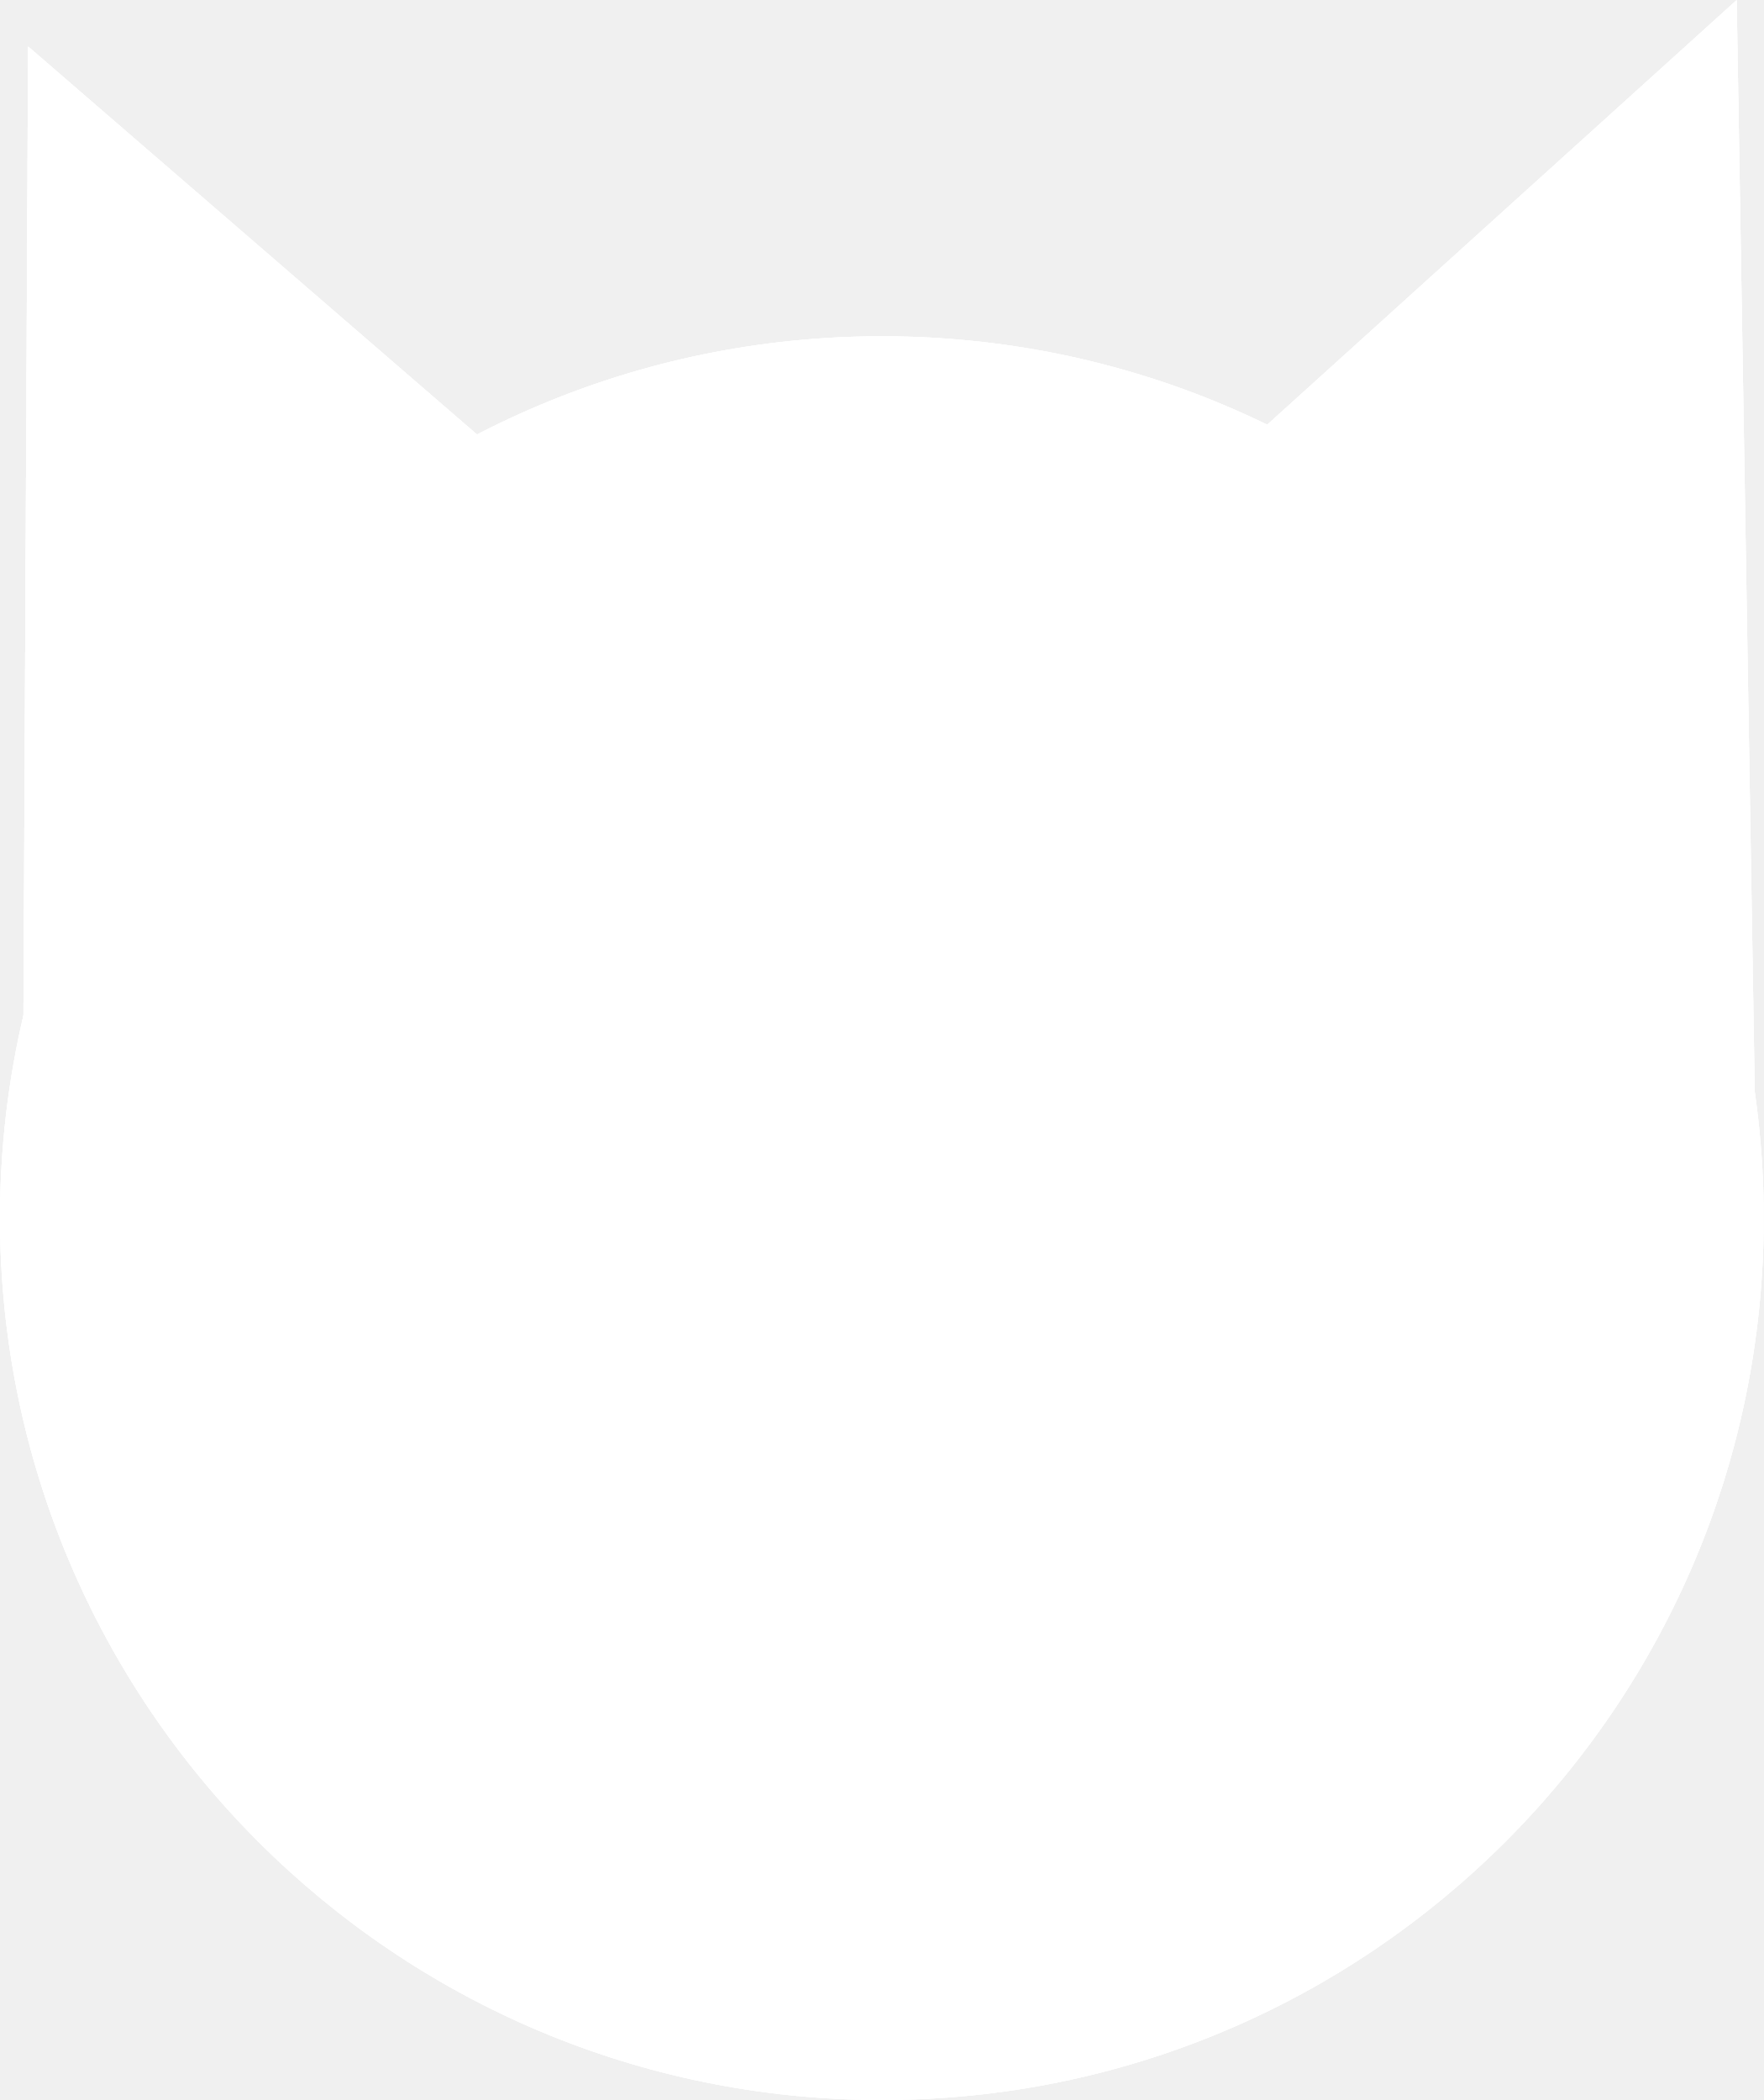
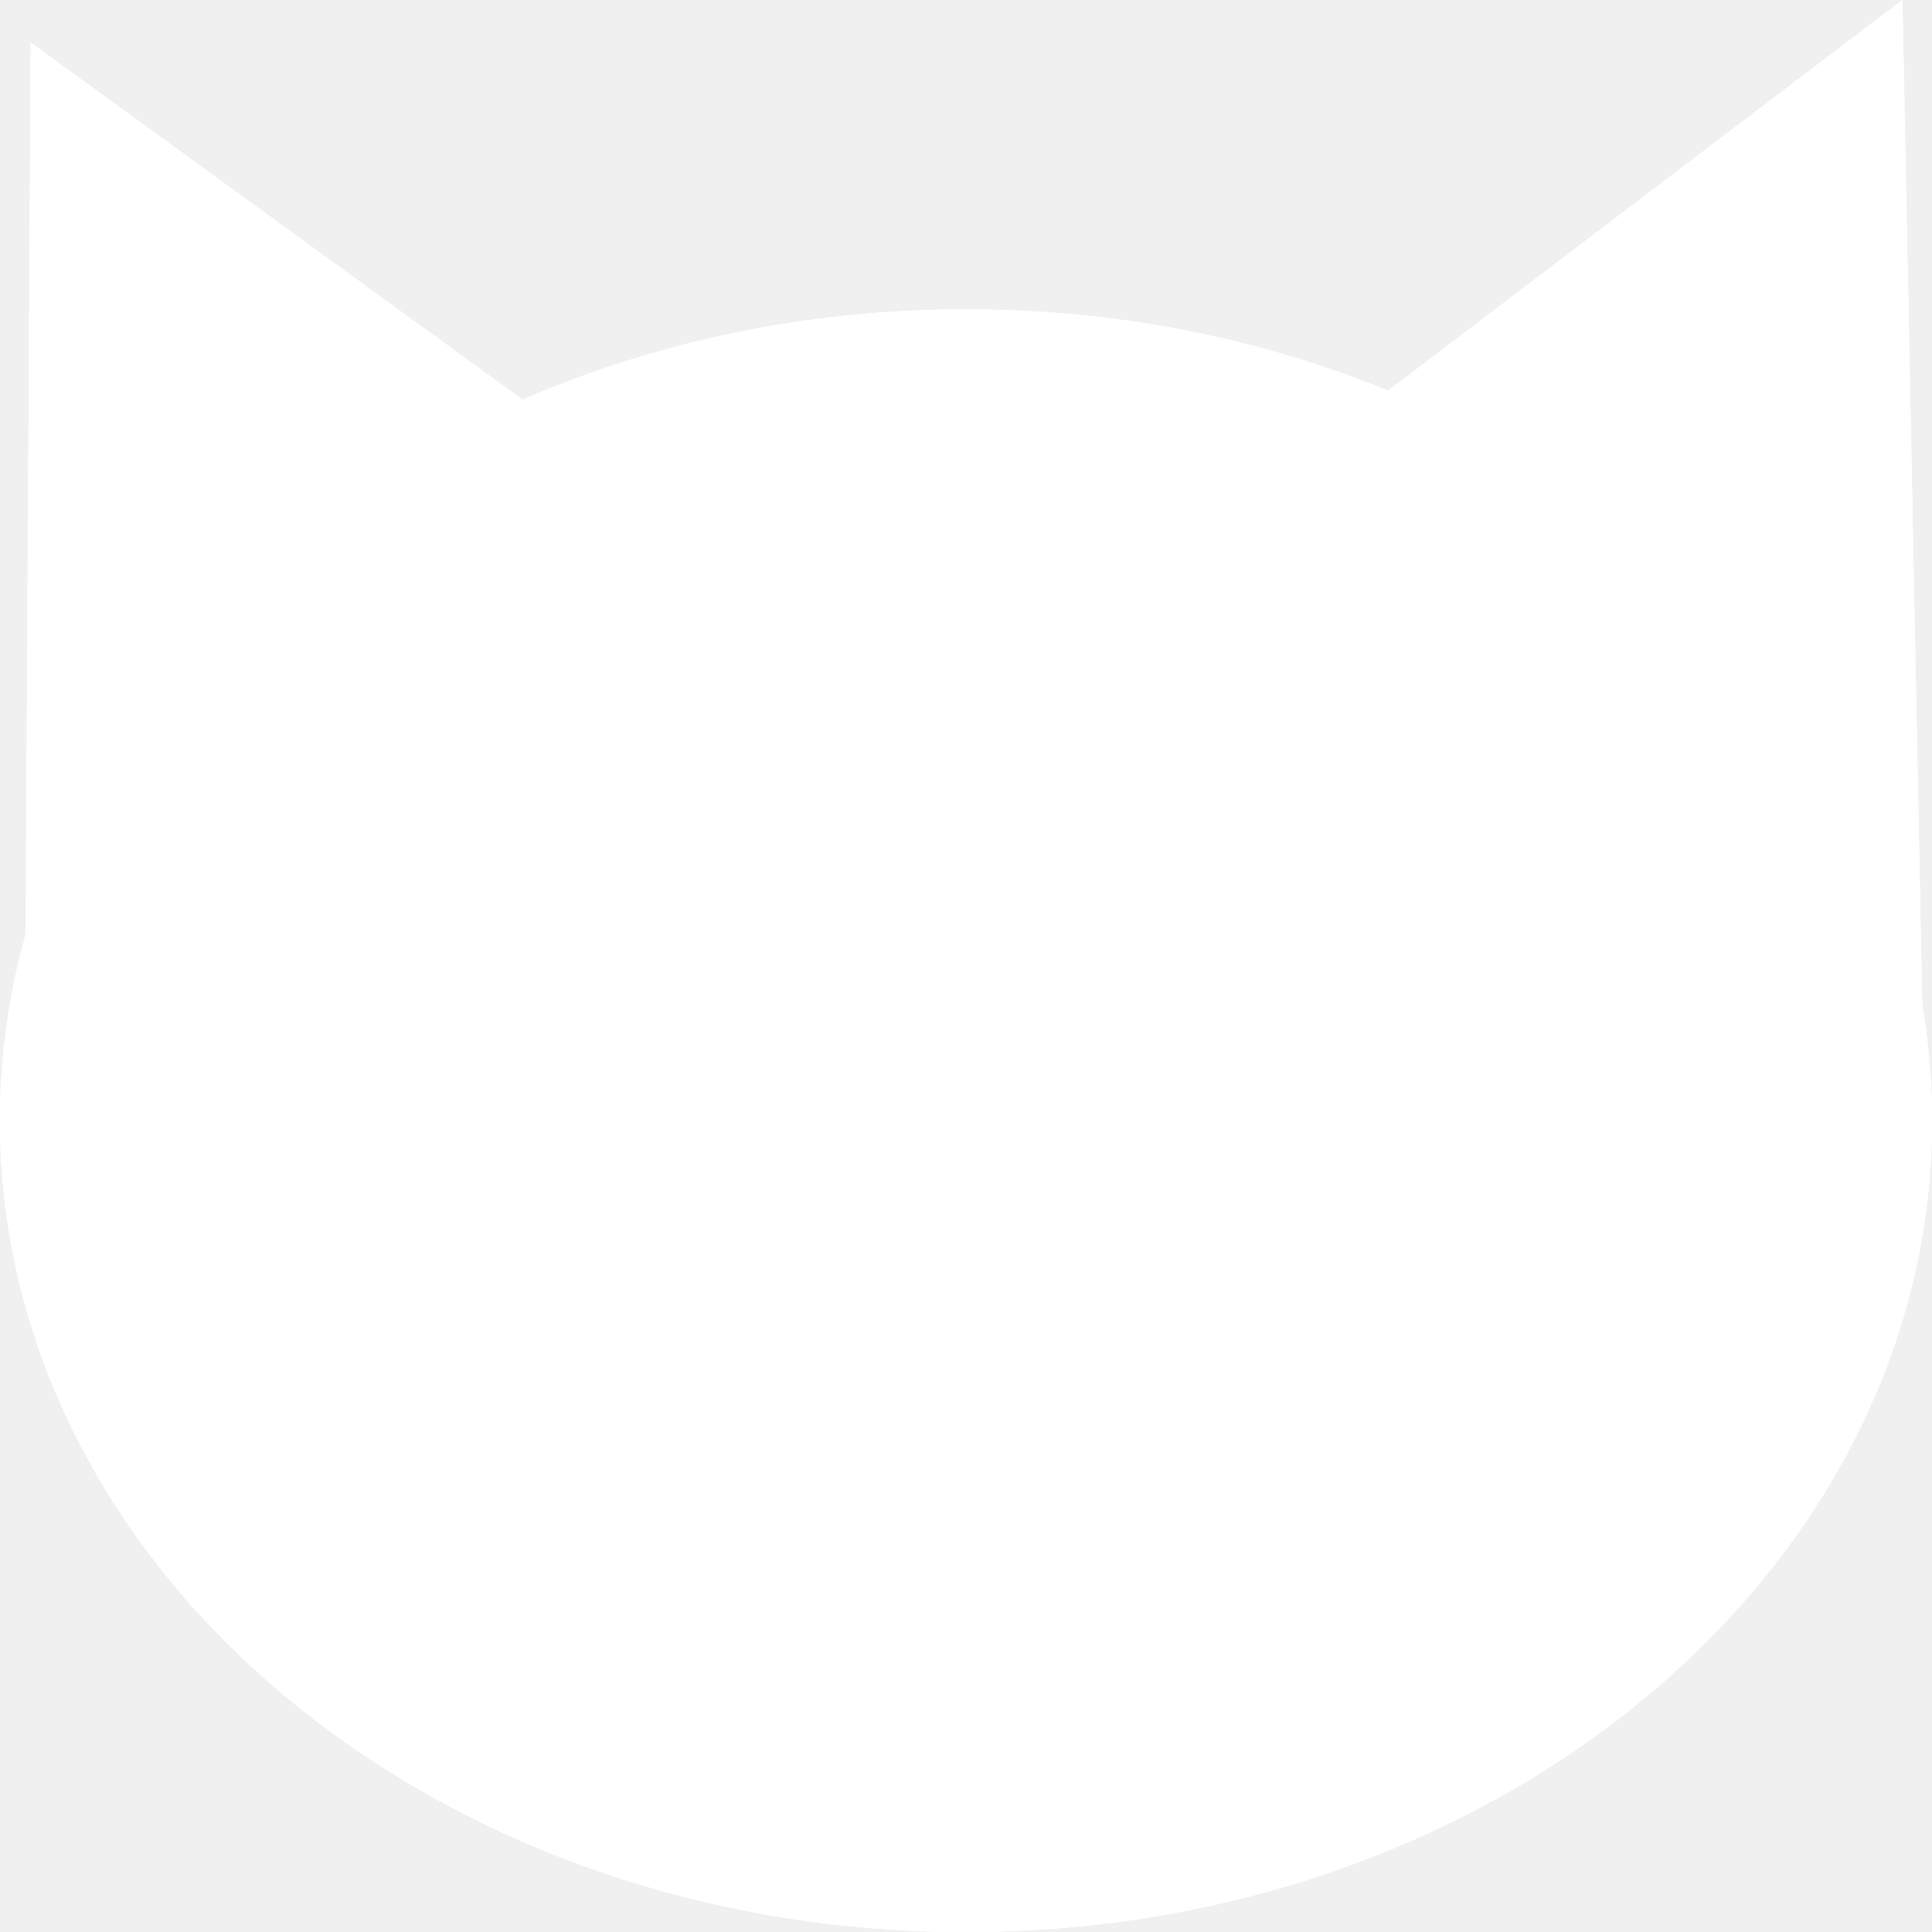
- <svg xmlns="http://www.w3.org/2000/svg" width="70.968mm" height="84.498mm" viewBox="0 0 70.968 84.498" version="1.1" id="svg5">
+ <svg xmlns="http://www.w3.org/2000/svg" width="70.913mm" height="70.913mm" viewBox="0 0 70.913 70.913" version="1.1" id="svg5">
  <defs id="defs2" />
-   <g id="layer1" transform="translate(-341.3548,-119.8889)">
-     <circle style="fill:#ffffff;stroke:none;stroke-width:0.265;stroke-linecap:round;stroke-linejoin:round;paint-order:stroke fill markers;stop-color:#000000" id="path234" cx="376.839" cy="168.903" r="35.484" />
-     <path style="fill:#ffffff;stroke:none;stroke-width:0.233;stroke-linecap:round;stroke-linejoin:round;paint-order:stroke fill markers;stop-color:#000000" id="path394" d="m 310.962,111.729 30.502,17.61 -30.502,17.61 z" transform="matrix(1.012106,0.1327888,-0.00613937,1.280109,28.44402,-62.56067)" />
-     <path style="fill:#ffffff;stroke:none;stroke-width:0.231;stroke-linecap:round;stroke-linejoin:round;paint-order:stroke fill markers;stop-color:#000000" id="path506" d="m 310.962,111.729 30.502,17.61 -30.502,17.61 z" transform="matrix(-1.010939,0.152799,0.02150972,1.299718,723.195,-72.84135)" />
-     <circle style="fill:#ffffff;stroke:none;stroke-width:0.265;stroke-linecap:round;stroke-linejoin:round;paint-order:stroke fill markers;stop-color:#000000" id="circle508" cx="376.839" cy="168.903" r="35.484" />
-     <path style="fill:#ffffff;stroke:none;stroke-width:0.233;stroke-linecap:round;stroke-linejoin:round;paint-order:stroke fill markers;stop-color:#000000" id="path510" d="m 310.962,111.729 30.502,17.61 -30.502,17.61 z" transform="matrix(1.012106,0.1327888,-0.00613937,1.280109,28.44402,-62.56067)" />
-     <path style="fill:#ffffff;stroke:none;stroke-width:0.231;stroke-linecap:round;stroke-linejoin:round;paint-order:stroke fill markers;stop-color:#000000" id="path512" d="m 310.962,111.729 30.502,17.61 -30.502,17.61 z" transform="matrix(-1.010939,0.152799,0.02150972,1.299718,723.195,-72.84135)" />
-     <circle style="fill:#ffffff;stroke:none;stroke-width:0.265;stroke-linecap:round;stroke-linejoin:round;paint-order:stroke fill markers;stop-color:#000000" id="circle514" cx="376.839" cy="168.903" r="35.484" />
-     <path style="fill:#ffffff;stroke:none;stroke-width:0.233;stroke-linecap:round;stroke-linejoin:round;paint-order:stroke fill markers;stop-color:#000000" id="path516" d="m 310.962,111.729 30.502,17.61 -30.502,17.61 z" transform="matrix(1.012106,0.1327888,-0.00613937,1.280109,28.44402,-62.56067)" />
-     <path style="fill:#ffffff;stroke:none;stroke-width:0.231;stroke-linecap:round;stroke-linejoin:round;paint-order:stroke fill markers;stop-color:#000000" id="path518" d="m 310.962,111.729 30.502,17.61 -30.502,17.61 z" transform="matrix(-1.010939,0.152799,0.02150972,1.299718,723.195,-72.84135)" />
+   <g id="layer1" transform="translate(-341.3822,-126.6815)">
+     <ellipse style="fill:#ffffff;stroke:none;stroke-width:0.265;stroke-linecap:round;stroke-linejoin:round;paint-order:stroke fill markers;stop-color:#000000" id="path234" cx="376.839" cy="167.816" rx="35.456" ry="29.779" />
+     <path style="fill:#ffffff;stroke:none;stroke-width:0.254;stroke-linecap:round;stroke-linejoin:round;paint-order:stroke fill markers;stop-color:#000000" id="path394" d="m 310.962,111.729 30.502,17.61 -30.502,17.61 z" transform="matrix(1.011325,0.1114397,-0.00613463,1.074299,28.71288,-26.43475)" />
+     <path style="fill:#ffffff;stroke:none;stroke-width:0.252;stroke-linecap:round;stroke-linejoin:round;paint-order:stroke fill markers;stop-color:#000000" id="path506" d="m 310.962,111.729 30.502,17.61 -30.502,17.61 z" transform="matrix(-1.010159,0.1282328,0.02149312,1.090756,722.9277,-35.06255)" />
+     <ellipse style="fill:#ffffff;stroke:none;stroke-width:0.265;stroke-linecap:round;stroke-linejoin:round;paint-order:stroke fill markers;stop-color:#000000" id="circle508" cx="376.839" cy="167.816" rx="35.456" ry="29.779" />
+     <path style="fill:#ffffff;stroke:none;stroke-width:0.254;stroke-linecap:round;stroke-linejoin:round;paint-order:stroke fill markers;stop-color:#000000" id="path510" d="m 310.962,111.729 30.502,17.61 -30.502,17.61 z" transform="matrix(1.011325,0.1114397,-0.00613463,1.074299,28.71288,-26.43475)" />
+     <path style="fill:#ffffff;stroke:none;stroke-width:0.252;stroke-linecap:round;stroke-linejoin:round;paint-order:stroke fill markers;stop-color:#000000" id="path512" d="m 310.962,111.729 30.502,17.61 -30.502,17.61 z" transform="matrix(-1.010159,0.1282328,0.02149312,1.090756,722.9277,-35.06255)" />
+     <ellipse style="fill:#ffffff;stroke:none;stroke-width:0.265;stroke-linecap:round;stroke-linejoin:round;paint-order:stroke fill markers;stop-color:#000000" id="circle514" cx="376.839" cy="167.816" rx="35.456" ry="29.779" />
+     <path style="fill:#ffffff;stroke:none;stroke-width:0.254;stroke-linecap:round;stroke-linejoin:round;paint-order:stroke fill markers;stop-color:#000000" id="path516" d="m 310.962,111.729 30.502,17.61 -30.502,17.61 z" transform="matrix(1.011325,0.1114397,-0.00613463,1.074299,28.71288,-26.43475)" />
+     <path style="fill:#ffffff;stroke:none;stroke-width:0.252;stroke-linecap:round;stroke-linejoin:round;paint-order:stroke fill markers;stop-color:#000000" id="path518" d="m 310.962,111.729 30.502,17.61 -30.502,17.61 z" transform="matrix(-1.010159,0.1282328,0.02149312,1.090756,722.9277,-35.06255)" />
  </g>
</svg>
